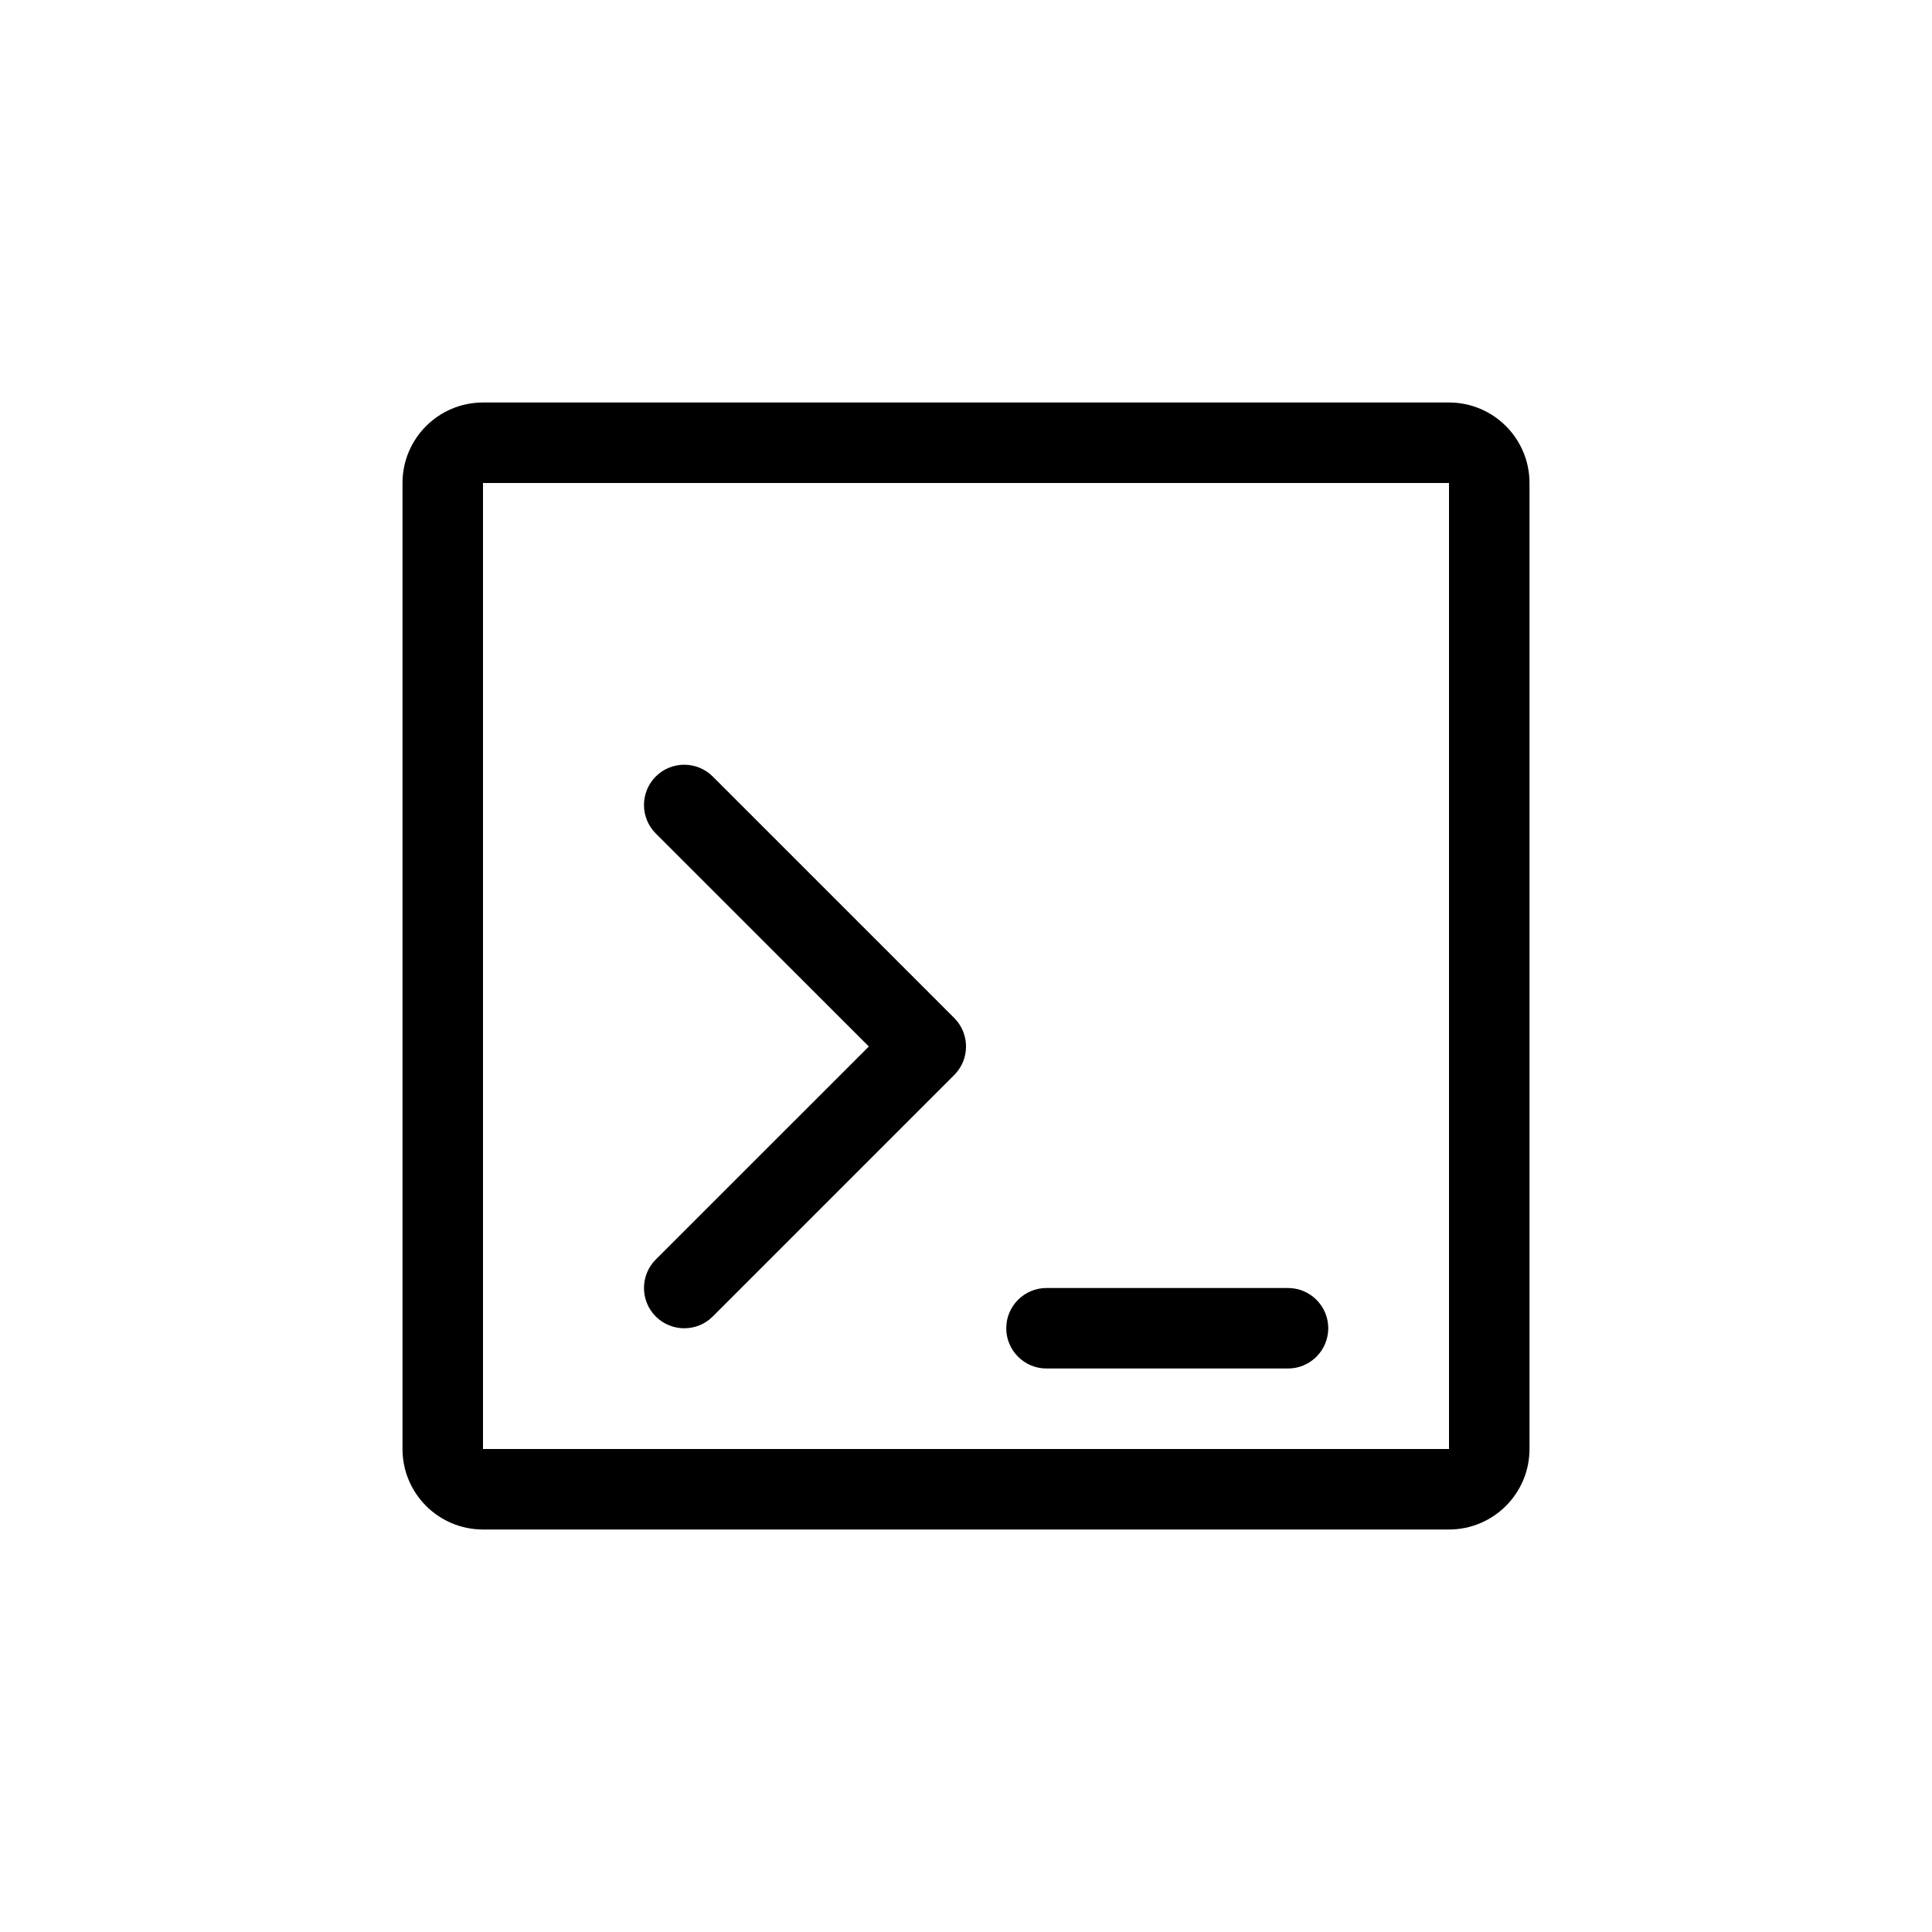
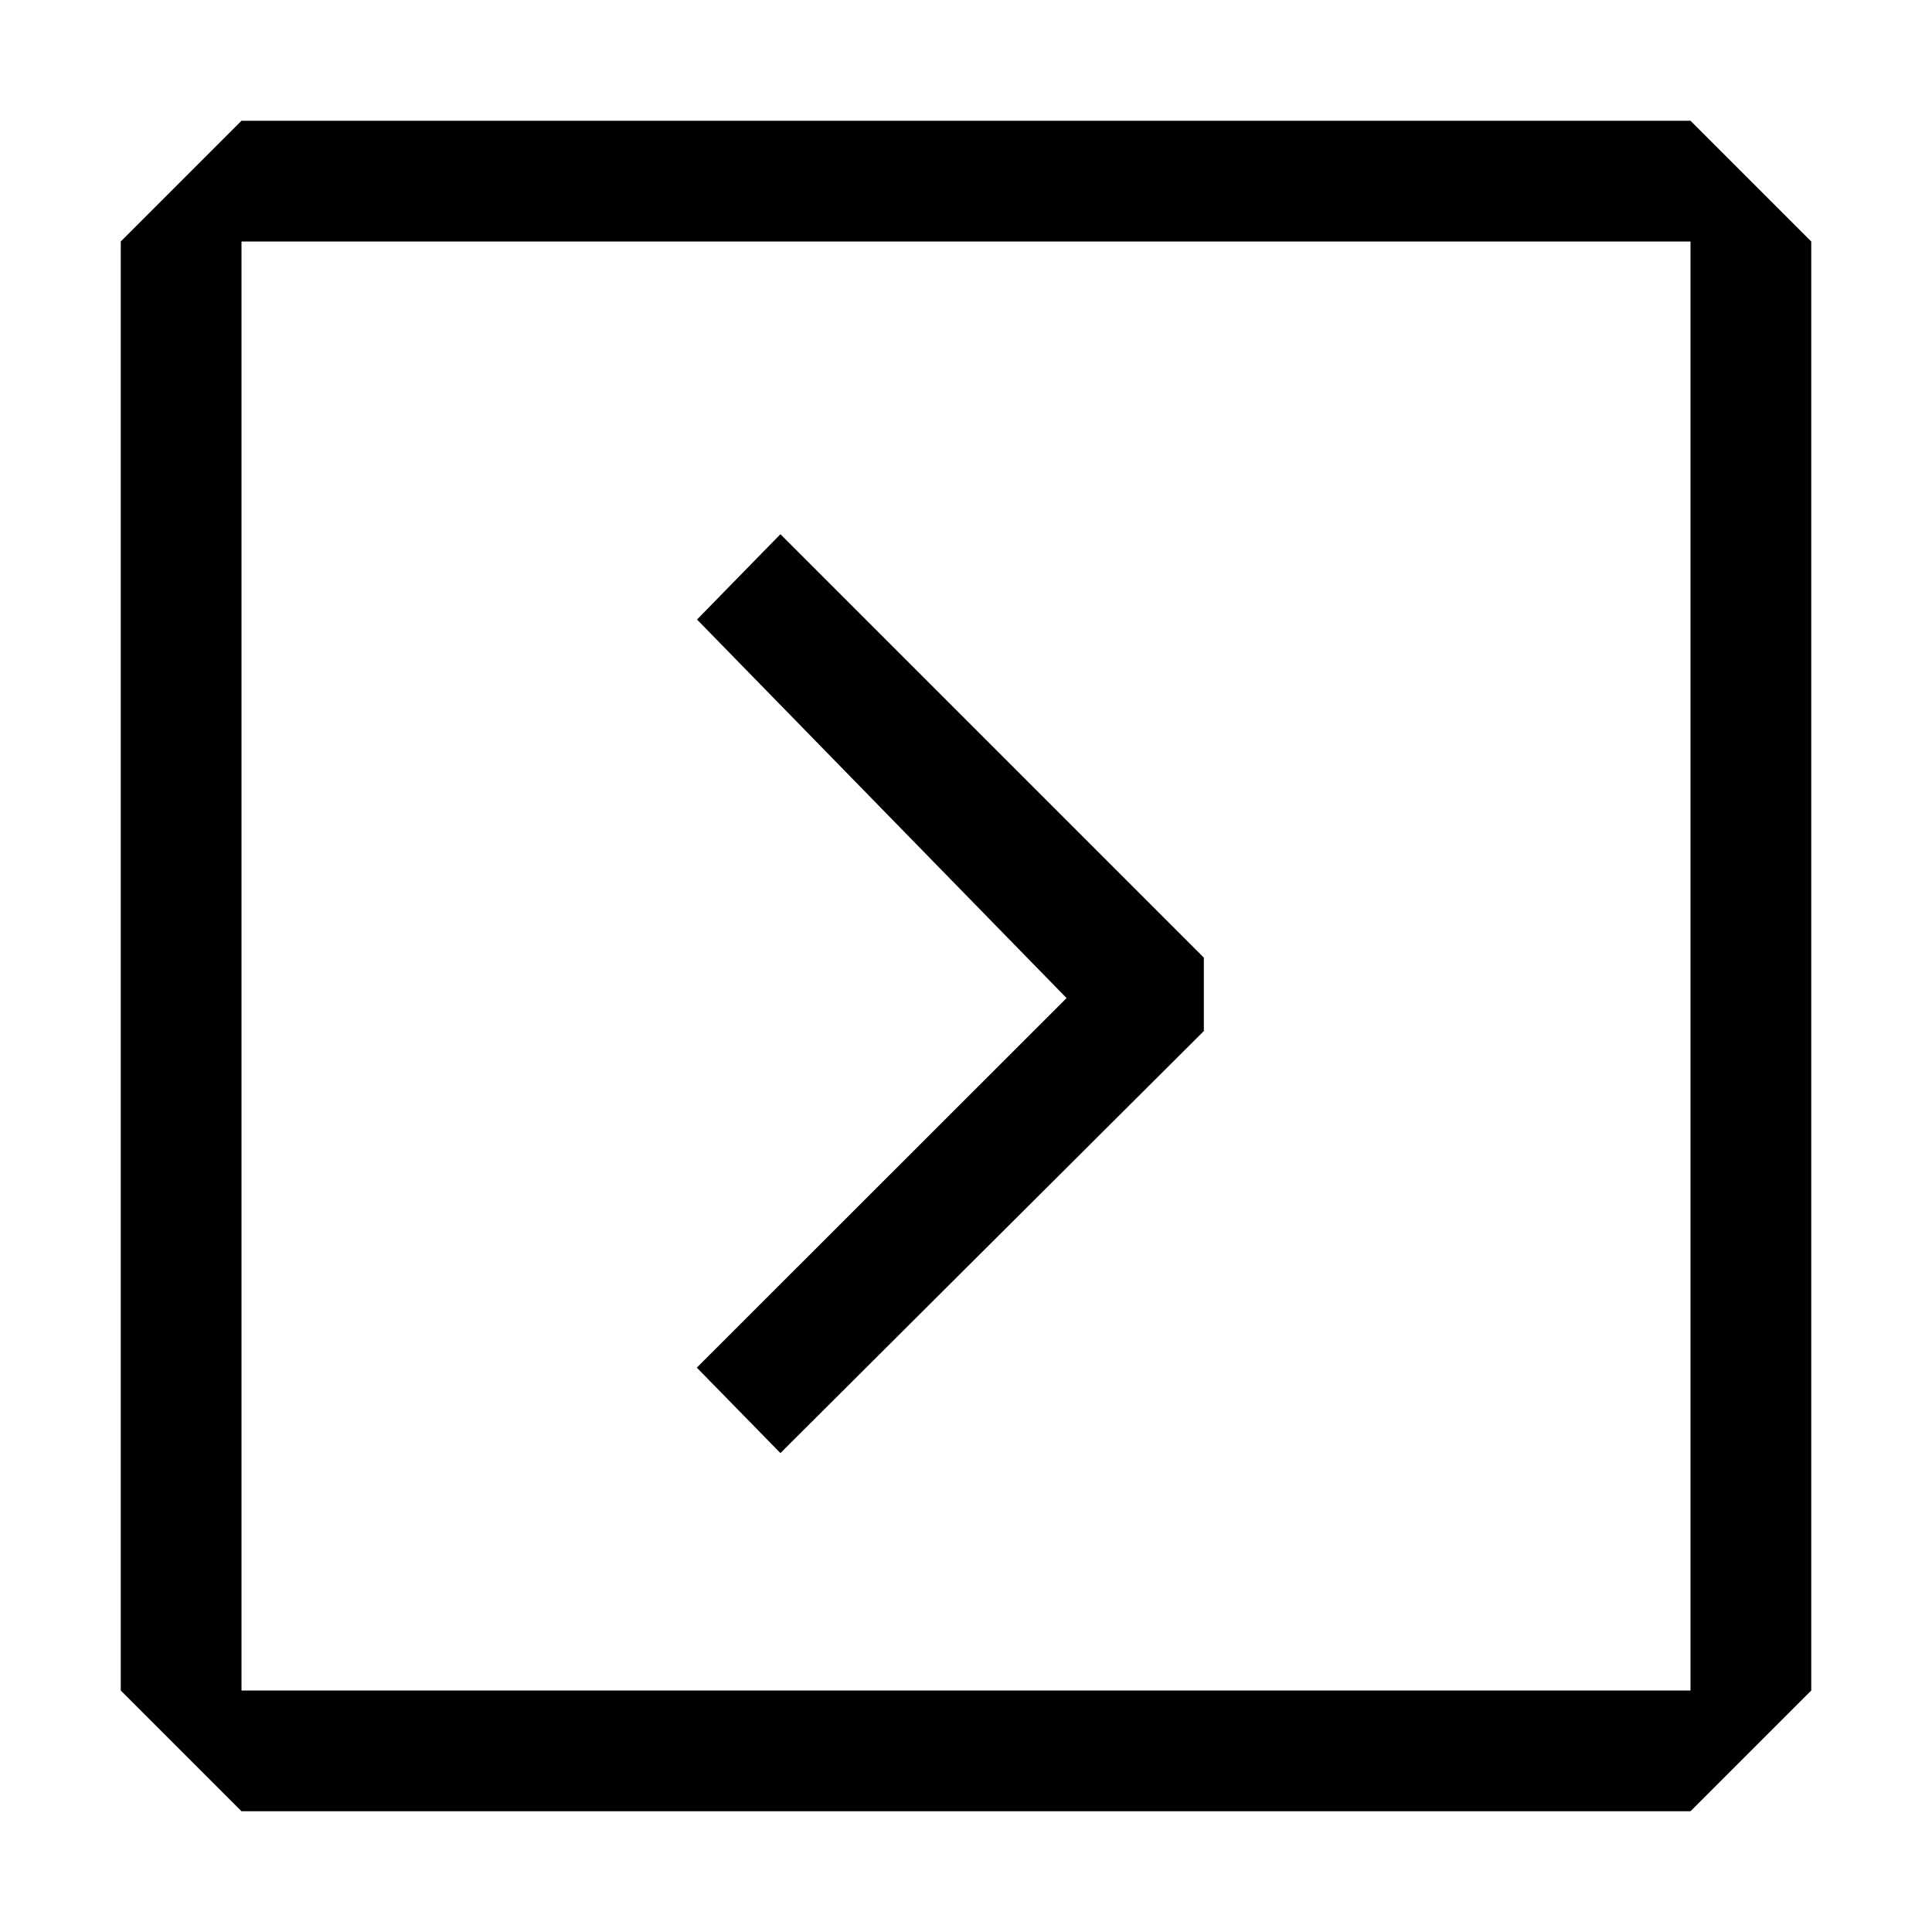
- <svg xmlns="http://www.w3.org/2000/svg" width="24" height="24" viewBox="0 0 24 24" fill="none">
-   <path d="M6 5C5.448 5 5 5.448 5 6V18C5 18.552 5.448 19 6 19H18C18.552 19 19 18.552 19 18V6C19 5.448 18.552 5 18 5H6ZM6 6H18V18H6V6Z" fill="currentColor" />
-   <path d="M8.146 9.646C7.951 9.842 7.951 10.158 8.146 10.354L10.793 13L8.146 15.646C7.951 15.842 7.951 16.158 8.146 16.354C8.342 16.549 8.658 16.549 8.854 16.354L11.854 13.354C12.049 13.158 12.049 12.842 11.854 12.646L8.854 9.646C8.658 9.451 8.342 9.451 8.146 9.646Z" fill="currentColor" />
-   <path d="M13 16C12.724 16 12.5 16.224 12.5 16.5C12.5 16.776 12.724 17 13 17H16C16.276 17 16.5 16.776 16.5 16.5C16.5 16.224 16.276 16 16 16H13Z" fill="currentColor" />
+ <svg xmlns="http://www.w3.org/2000/svg" viewBox="0 0 18 18" fill="none">
+   <path fill-rule="evenodd" clip-rule="evenodd" d="M2.25 1.125L1.125 2.25V15.75L2.25 16.875H15.75L16.875 15.75V2.25L15.75 1.125H2.25ZM2.25 15.75V2.25H15.75V15.75H2.25ZM6.492 12.742L7.271 13.538L11.216 9.606V8.922L7.271 4.977L6.494 5.772L9.937 9.299L6.492 12.742Z" fill="currentColor" />
</svg>
